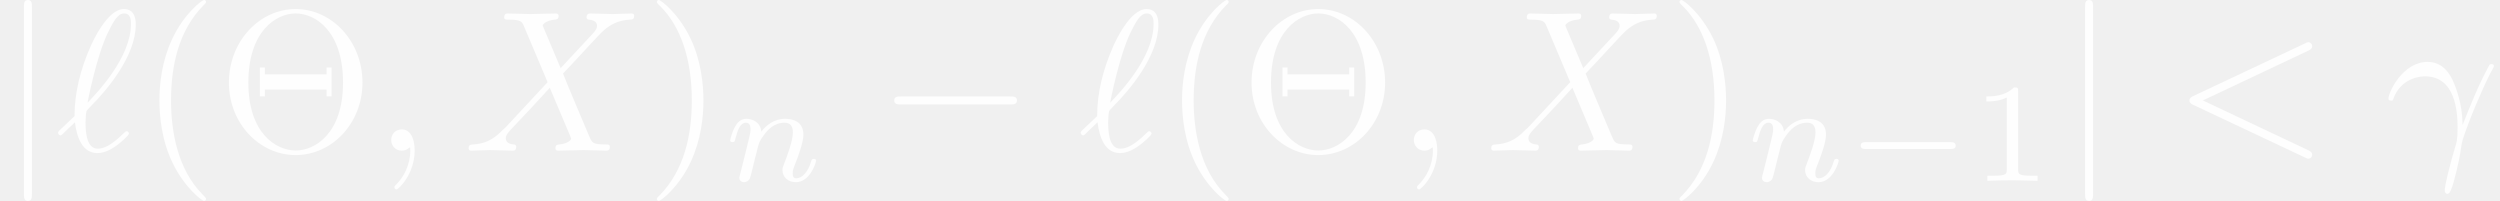
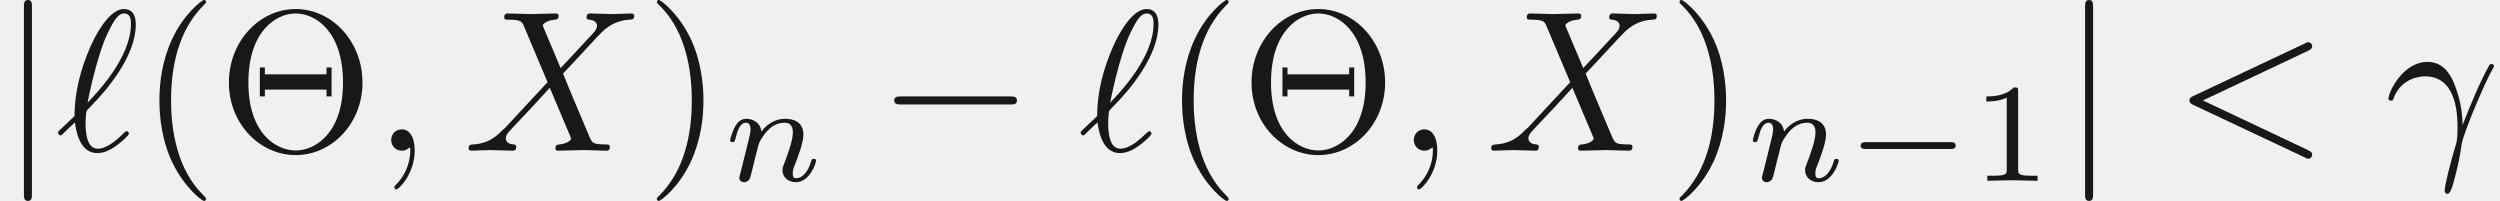
- <svg xmlns="http://www.w3.org/2000/svg" xmlns:ns1="http://github.com/leegao/readme2tex/" xmlns:xlink="http://www.w3.org/1999/xlink" height="9.963pt" ns1:offset="0" version="1.1" viewBox="78.217 -57.554 123.974 9.963" width="123.974pt">
+ <svg xmlns="http://www.w3.org/2000/svg" xmlns:ns1="http://github.com/leegao/readme2tex/" xmlns:xlink="http://www.w3.org/1999/xlink" version="1.1" width="123.974pt" height="9.963pt" viewBox="78.217 -57.554 123.974 9.963" ns1:offset="0">
  <defs>
-     <path d="M7.183 -3.377C7.183 -5.41 5.679 -7.024 3.866 -7.024C2.082 -7.024 0.558 -5.43 0.558 -3.377C0.558 -1.335 2.092 0.219 3.866 0.219C5.679 0.219 7.183 -1.365 7.183 -3.377ZM3.875 -0.01C2.889 -0.01 1.524 -0.867 1.524 -3.377C1.524 -5.938 2.909 -6.804 3.866 -6.804C4.872 -6.804 6.217 -5.898 6.217 -3.377C6.217 -0.837 4.812 -0.01 3.875 -0.01ZM5.649 -4.125H5.4V-3.786H2.341V-4.125H2.092V-2.69H2.341V-3.029H5.4V-2.69H5.649V-4.125Z" id="g4-2" />
-     <path d="M3.298 2.391C3.298 2.361 3.298 2.341 3.128 2.172C1.883 0.917 1.564 -0.966 1.564 -2.491C1.564 -4.224 1.943 -5.958 3.168 -7.203C3.298 -7.323 3.298 -7.342 3.298 -7.372C3.298 -7.442 3.258 -7.472 3.198 -7.472C3.098 -7.472 2.202 -6.795 1.614 -5.529C1.106 -4.433 0.986 -3.328 0.986 -2.491C0.986 -1.714 1.096 -0.508 1.644 0.618C2.242 1.843 3.098 2.491 3.198 2.491C3.258 2.491 3.298 2.461 3.298 2.391Z" id="g4-40" />
-     <path d="M2.879 -2.491C2.879 -3.268 2.77 -4.473 2.222 -5.599C1.624 -6.824 0.767 -7.472 0.667 -7.472C0.608 -7.472 0.568 -7.432 0.568 -7.372C0.568 -7.342 0.568 -7.323 0.757 -7.143C1.733 -6.157 2.301 -4.573 2.301 -2.491C2.301 -0.787 1.933 0.966 0.697 2.222C0.568 2.341 0.568 2.361 0.568 2.391C0.568 2.451 0.608 2.491 0.667 2.491C0.767 2.491 1.664 1.813 2.252 0.548C2.76 -0.548 2.879 -1.654 2.879 -2.491Z" id="g4-41" />
-     <path d="M6.565 -2.291C6.735 -2.291 6.914 -2.291 6.914 -2.491S6.735 -2.69 6.565 -2.69H1.176C1.006 -2.69 0.827 -2.69 0.827 -2.491S1.006 -2.291 1.176 -2.291H6.565Z" id="g0-0" />
-     <path d="M1.584 -7.113C1.584 -7.293 1.584 -7.472 1.385 -7.472S1.186 -7.293 1.186 -7.113V2.132C1.186 2.311 1.186 2.491 1.385 2.491S1.584 2.311 1.584 2.132V-7.113Z" id="g0-106" />
-     <path d="M0.851 -0.439C0.823 -0.349 0.781 -0.174 0.781 -0.153C0.781 0 0.907 0.07 1.018 0.07C1.144 0.07 1.255 -0.021 1.29 -0.084S1.381 -0.37 1.416 -0.516C1.451 -0.649 1.527 -0.969 1.569 -1.144C1.611 -1.297 1.653 -1.451 1.688 -1.611C1.764 -1.897 1.778 -1.953 1.981 -2.239C2.176 -2.518 2.504 -2.88 3.027 -2.88C3.431 -2.88 3.438 -2.525 3.438 -2.392C3.438 -1.974 3.138 -1.2 3.027 -0.907C2.95 -0.711 2.922 -0.649 2.922 -0.53C2.922 -0.16 3.229 0.07 3.585 0.07C4.282 0.07 4.589 -0.893 4.589 -0.997C4.589 -1.088 4.498 -1.088 4.477 -1.088C4.38 -1.088 4.373 -1.046 4.345 -0.969C4.184 -0.411 3.884 -0.126 3.605 -0.126C3.459 -0.126 3.431 -0.223 3.431 -0.37C3.431 -0.53 3.466 -0.621 3.592 -0.934C3.675 -1.151 3.961 -1.89 3.961 -2.28C3.961 -2.957 3.424 -3.075 3.055 -3.075C2.476 -3.075 2.085 -2.72 1.876 -2.441C1.827 -2.922 1.416 -3.075 1.13 -3.075C0.83 -3.075 0.669 -2.859 0.579 -2.699C0.425 -2.441 0.328 -2.043 0.328 -2.008C0.328 -1.918 0.425 -1.918 0.446 -1.918C0.544 -1.918 0.551 -1.939 0.6 -2.127C0.704 -2.538 0.837 -2.88 1.109 -2.88C1.29 -2.88 1.339 -2.727 1.339 -2.538C1.339 -2.406 1.276 -2.148 1.227 -1.96S1.109 -1.485 1.074 -1.332L0.851 -0.439Z" id="g3-110" />
-     <path d="M0.408 -2.531C0.797 -3.676 1.883 -3.686 1.993 -3.686C3.497 -3.686 3.606 -1.943 3.606 -1.156C3.606 -0.548 3.557 -0.379 3.487 -0.179C3.268 0.548 2.969 1.704 2.969 1.963C2.969 2.072 3.019 2.142 3.098 2.142C3.228 2.142 3.308 1.923 3.417 1.544C3.646 0.707 3.746 0.139 3.786 -0.169C3.806 -0.299 3.826 -0.428 3.866 -0.558C4.184 -1.544 4.822 -3.029 5.22 -3.816C5.29 -3.935 5.41 -4.154 5.41 -4.194C5.41 -4.294 5.31 -4.294 5.29 -4.294C5.26 -4.294 5.2 -4.294 5.171 -4.224C4.653 -3.278 4.254 -2.281 3.856 -1.275C3.846 -1.584 3.836 -2.341 3.447 -3.308C3.208 -3.915 2.809 -4.403 2.122 -4.403C0.877 -4.403 0.179 -2.889 0.179 -2.58C0.179 -2.481 0.269 -2.481 0.369 -2.481L0.408 -2.531Z" id="g2-13" />
-     <path d="M2.022 -0.01C2.022 -0.667 1.773 -1.056 1.385 -1.056C1.056 -1.056 0.857 -0.807 0.857 -0.528C0.857 -0.259 1.056 0 1.385 0C1.504 0 1.634 -0.04 1.733 -0.13C1.763 -0.149 1.773 -0.159 1.783 -0.159S1.803 -0.149 1.803 -0.01C1.803 0.727 1.455 1.325 1.126 1.654C1.016 1.763 1.016 1.783 1.016 1.813C1.016 1.883 1.066 1.923 1.116 1.923C1.225 1.923 2.022 1.156 2.022 -0.01Z" id="g2-59" />
-     <path d="M6.725 -4.961C6.844 -5.021 6.914 -5.071 6.914 -5.181S6.824 -5.38 6.715 -5.38C6.685 -5.38 6.665 -5.38 6.535 -5.31L1.016 -2.71C0.907 -2.66 0.827 -2.61 0.827 -2.491S0.907 -2.321 1.016 -2.271L6.535 0.329C6.665 0.399 6.685 0.399 6.715 0.399C6.824 0.399 6.914 0.309 6.914 0.199S6.844 0.04 6.725 -0.02L1.494 -2.491L6.725 -4.961Z" id="g2-60" />
-     <path d="M4.832 -4.095L3.995 -6.077C3.965 -6.157 3.945 -6.197 3.945 -6.207C3.945 -6.267 4.115 -6.456 4.533 -6.496C4.633 -6.506 4.732 -6.516 4.732 -6.685C4.732 -6.804 4.613 -6.804 4.583 -6.804C4.174 -6.804 3.746 -6.775 3.328 -6.775C3.078 -6.775 2.461 -6.804 2.212 -6.804C2.152 -6.804 2.032 -6.804 2.032 -6.605C2.032 -6.496 2.132 -6.496 2.262 -6.496C2.859 -6.496 2.919 -6.396 3.009 -6.177L4.184 -3.397L2.082 -1.136L1.953 -1.026C1.465 -0.498 0.996 -0.339 0.488 -0.309C0.359 -0.299 0.269 -0.299 0.269 -0.11C0.269 -0.1 0.269 0 0.399 0C0.697 0 1.026 -0.03 1.335 -0.03C1.704 -0.03 2.092 0 2.451 0C2.511 0 2.63 0 2.63 -0.199C2.63 -0.299 2.531 -0.309 2.511 -0.309C2.421 -0.319 2.112 -0.339 2.112 -0.618C2.112 -0.777 2.262 -0.936 2.381 -1.066L3.397 -2.142L4.294 -3.118L5.3 -0.737C5.34 -0.628 5.35 -0.618 5.35 -0.598C5.35 -0.518 5.161 -0.349 4.772 -0.309C4.663 -0.299 4.573 -0.289 4.573 -0.12C4.573 0 4.682 0 4.722 0C5.001 0 5.699 -0.03 5.978 -0.03C6.227 -0.03 6.834 0 7.083 0C7.153 0 7.273 0 7.273 -0.189C7.273 -0.309 7.173 -0.309 7.093 -0.309C6.426 -0.319 6.406 -0.349 6.237 -0.747C5.848 -1.674 5.181 -3.228 4.951 -3.826C5.629 -4.523 6.675 -5.709 6.994 -5.988C7.283 -6.227 7.661 -6.466 8.259 -6.496C8.389 -6.506 8.478 -6.506 8.478 -6.695C8.478 -6.705 8.478 -6.804 8.349 -6.804C8.05 -6.804 7.721 -6.775 7.412 -6.775C7.044 -6.775 6.665 -6.804 6.306 -6.804C6.247 -6.804 6.117 -6.804 6.117 -6.605C6.117 -6.535 6.167 -6.506 6.237 -6.496C6.326 -6.486 6.635 -6.466 6.635 -6.187C6.635 -6.047 6.526 -5.918 6.446 -5.828L4.832 -4.095Z" id="g2-88" />
-     <path d="M0.159 -0.986C0.139 -0.956 0.11 -0.927 0.11 -0.887C0.11 -0.837 0.169 -0.757 0.229 -0.757C0.279 -0.757 0.309 -0.787 0.588 -1.066C0.667 -1.136 0.867 -1.325 0.946 -1.405C1.046 -0.618 1.335 0.12 2.062 0.12C2.461 0.12 2.809 -0.11 3.019 -0.259C3.158 -0.359 3.626 -0.747 3.626 -0.847C3.626 -0.877 3.597 -0.966 3.507 -0.966C3.477 -0.966 3.467 -0.956 3.377 -0.877C2.74 -0.249 2.371 -0.1 2.082 -0.1C1.634 -0.1 1.474 -0.618 1.474 -1.395C1.474 -1.455 1.494 -1.913 1.524 -1.963C1.544 -1.993 1.544 -2.012 1.743 -2.212C2.55 -3.019 3.965 -4.702 3.965 -6.247C3.965 -6.416 3.965 -7.024 3.377 -7.024C2.55 -7.024 1.813 -5.38 1.714 -5.151C1.235 -4.065 0.927 -2.899 0.927 -1.714L0.159 -0.986ZM1.574 -2.381C1.594 -2.491 2.022 -4.702 2.59 -5.868C2.859 -6.406 3.068 -6.804 3.387 -6.804C3.726 -6.804 3.726 -6.446 3.726 -6.286C3.726 -4.623 2.052 -2.879 1.574 -2.381Z" id="g2-96" />
-     <path d="M5.189 -1.576C5.3 -1.576 5.467 -1.576 5.467 -1.743C5.467 -1.918 5.307 -1.918 5.189 -1.918H1.032C0.921 -1.918 0.753 -1.918 0.753 -1.75C0.753 -1.576 0.914 -1.576 1.032 -1.576H5.189Z" id="g1-0" />
-     <path d="M2.336 -4.435C2.336 -4.624 2.322 -4.631 2.127 -4.631C1.681 -4.191 1.046 -4.184 0.76 -4.184V-3.933C0.928 -3.933 1.388 -3.933 1.771 -4.129V-0.572C1.771 -0.342 1.771 -0.251 1.074 -0.251H0.809V0C0.934 -0.007 1.792 -0.028 2.05 -0.028C2.267 -0.028 3.145 -0.007 3.299 0V-0.251H3.034C2.336 -0.251 2.336 -0.342 2.336 -0.572V-4.435Z" id="g5-49" />
+     <path id="g5-49" d="M2.336-4.435C2.336-4.624 2.322-4.631 2.127-4.631C1.681-4.191 1.046-4.184 .76-4.184V-3.933C.928-3.933 1.388-3.933 1.771-4.129V-.572C1.771-.342 1.771-.251 1.074-.251H.809V0C.934-.007 1.792-.028 2.05-.028C2.267-.028 3.145-.007 3.299 0V-.251H3.034C2.336-.251 2.336-.342 2.336-.572V-4.435Z" />
+     <path id="g0-0" d="M6.565-2.291C6.735-2.291 6.914-2.291 6.914-2.491S6.735-2.69 6.565-2.69H1.176C1.006-2.69 .827-2.69 .827-2.491S1.006-2.291 1.176-2.291H6.565Z" />
+     <path id="g0-106" d="M1.584-7.113C1.584-7.293 1.584-7.472 1.385-7.472S1.186-7.293 1.186-7.113V2.132C1.186 2.311 1.186 2.491 1.385 2.491S1.584 2.311 1.584 2.132V-7.113Z" />
+     <path id="g3-110" d="M.851-.439C.823-.349 .781-.174 .781-.153C.781 0 .907 .07 1.018 .07C1.144 .07 1.255-.021 1.29-.084S1.381-.37 1.416-.516C1.451-.649 1.527-.969 1.569-1.144C1.611-1.297 1.653-1.451 1.688-1.611C1.764-1.897 1.778-1.953 1.981-2.239C2.176-2.518 2.504-2.88 3.027-2.88C3.431-2.88 3.438-2.525 3.438-2.392C3.438-1.974 3.138-1.2 3.027-.907C2.95-.711 2.922-.649 2.922-.53C2.922-.16 3.229 .07 3.585 .07C4.282 .07 4.589-.893 4.589-.997C4.589-1.088 4.498-1.088 4.477-1.088C4.38-1.088 4.373-1.046 4.345-.969C4.184-.411 3.884-.126 3.605-.126C3.459-.126 3.431-.223 3.431-.37C3.431-.53 3.466-.621 3.592-.934C3.675-1.151 3.961-1.89 3.961-2.28C3.961-2.957 3.424-3.075 3.055-3.075C2.476-3.075 2.085-2.72 1.876-2.441C1.827-2.922 1.416-3.075 1.13-3.075C.83-3.075 .669-2.859 .579-2.699C.425-2.441 .328-2.043 .328-2.008C.328-1.918 .425-1.918 .446-1.918C.544-1.918 .551-1.939 .6-2.127C.704-2.538 .837-2.88 1.109-2.88C1.29-2.88 1.339-2.727 1.339-2.538C1.339-2.406 1.276-2.148 1.227-1.96S1.109-1.485 1.074-1.332L.851-.439Z" />
+     <path id="g2-13" d="M.408-2.531C.797-3.676 1.883-3.686 1.993-3.686C3.497-3.686 3.606-1.943 3.606-1.156C3.606-.548 3.557-.379 3.487-.179C3.268 .548 2.969 1.704 2.969 1.963C2.969 2.072 3.019 2.142 3.098 2.142C3.228 2.142 3.308 1.923 3.417 1.544C3.646 .707 3.746 .139 3.786-.169C3.806-.299 3.826-.428 3.866-.558C4.184-1.544 4.822-3.029 5.22-3.816C5.29-3.935 5.41-4.154 5.41-4.194C5.41-4.294 5.31-4.294 5.29-4.294C5.26-4.294 5.2-4.294 5.171-4.224C4.653-3.278 4.254-2.281 3.856-1.275C3.846-1.584 3.836-2.341 3.447-3.308C3.208-3.915 2.809-4.403 2.122-4.403C.877-4.403 .179-2.889 .179-2.58C.179-2.481 .269-2.481 .369-2.481L.408-2.531Z" />
+     <path id="g2-59" d="M2.022-.01C2.022-.667 1.773-1.056 1.385-1.056C1.056-1.056 .857-.807 .857-.528C.857-.259 1.056 0 1.385 0C1.504 0 1.634-.04 1.733-.13C1.763-.149 1.773-.159 1.783-.159S1.803-.149 1.803-.01C1.803 .727 1.455 1.325 1.126 1.654C1.016 1.763 1.016 1.783 1.016 1.813C1.016 1.883 1.066 1.923 1.116 1.923C1.225 1.923 2.022 1.156 2.022-.01Z" />
+     <path id="g2-60" d="M6.725-4.961C6.844-5.021 6.914-5.071 6.914-5.181S6.824-5.38 6.715-5.38C6.685-5.38 6.665-5.38 6.535-5.31L1.016-2.71C.907-2.66 .827-2.61 .827-2.491S.907-2.321 1.016-2.271L6.535 .329C6.665 .399 6.685 .399 6.715 .399C6.824 .399 6.914 .309 6.914 .199S6.844 .04 6.725-.02L1.494-2.491L6.725-4.961Z" />
+     <path id="g2-88" d="M4.832-4.095L3.995-6.077C3.965-6.157 3.945-6.197 3.945-6.207C3.945-6.267 4.115-6.456 4.533-6.496C4.633-6.506 4.732-6.516 4.732-6.685C4.732-6.804 4.613-6.804 4.583-6.804C4.174-6.804 3.746-6.775 3.328-6.775C3.078-6.775 2.461-6.804 2.212-6.804C2.152-6.804 2.032-6.804 2.032-6.605C2.032-6.496 2.132-6.496 2.262-6.496C2.859-6.496 2.919-6.396 3.009-6.177L4.184-3.397L2.082-1.136L1.953-1.026C1.465-.498 .996-.339 .488-.309C.359-.299 .269-.299 .269-.11C.269-.1 .269 0 .399 0C.697 0 1.026-.03 1.335-.03C1.704-.03 2.092 0 2.451 0C2.511 0 2.63 0 2.63-.199C2.63-.299 2.531-.309 2.511-.309C2.421-.319 2.112-.339 2.112-.618C2.112-.777 2.262-.936 2.381-1.066L3.397-2.142L4.294-3.118L5.3-.737C5.34-.628 5.35-.618 5.35-.598C5.35-.518 5.161-.349 4.772-.309C4.663-.299 4.573-.289 4.573-.12C4.573 0 4.682 0 4.722 0C5.001 0 5.699-.03 5.978-.03C6.227-.03 6.834 0 7.083 0C7.153 0 7.273 0 7.273-.189C7.273-.309 7.173-.309 7.093-.309C6.426-.319 6.406-.349 6.237-.747C5.848-1.674 5.181-3.228 4.951-3.826C5.629-4.523 6.675-5.709 6.994-5.988C7.283-6.227 7.661-6.466 8.259-6.496C8.389-6.506 8.478-6.506 8.478-6.695C8.478-6.705 8.478-6.804 8.349-6.804C8.05-6.804 7.721-6.775 7.412-6.775C7.044-6.775 6.665-6.804 6.306-6.804C6.247-6.804 6.117-6.804 6.117-6.605C6.117-6.535 6.167-6.506 6.237-6.496C6.326-6.486 6.635-6.466 6.635-6.187C6.635-6.047 6.526-5.918 6.446-5.828L4.832-4.095Z" />
+     <path id="g2-96" d="M.159-.986C.139-.956 .11-.927 .11-.887C.11-.837 .169-.757 .229-.757C.279-.757 .309-.787 .588-1.066C.667-1.136 .867-1.325 .946-1.405C1.046-.618 1.335 .12 2.062 .12C2.461 .12 2.809-.11 3.019-.259C3.158-.359 3.626-.747 3.626-.847C3.626-.877 3.597-.966 3.507-.966C3.477-.966 3.467-.956 3.377-.877C2.74-.249 2.371-.1 2.082-.1C1.634-.1 1.474-.618 1.474-1.395C1.474-1.455 1.494-1.913 1.524-1.963C1.544-1.993 1.544-2.012 1.743-2.212C2.55-3.019 3.965-4.702 3.965-6.247C3.965-6.416 3.965-7.024 3.377-7.024C2.55-7.024 1.813-5.38 1.714-5.151C1.235-4.065 .927-2.899 .927-1.714L.159-.986ZM1.574-2.381C1.594-2.491 2.022-4.702 2.59-5.868C2.859-6.406 3.068-6.804 3.387-6.804C3.726-6.804 3.726-6.446 3.726-6.286C3.726-4.623 2.052-2.879 1.574-2.381Z" />
+     <path id="g4-2" d="M7.183-3.377C7.183-5.41 5.679-7.024 3.866-7.024C2.082-7.024 .558-5.43 .558-3.377C.558-1.335 2.092 .219 3.866 .219C5.679 .219 7.183-1.365 7.183-3.377ZM3.875-.01C2.889-.01 1.524-.867 1.524-3.377C1.524-5.938 2.909-6.804 3.866-6.804C4.872-6.804 6.217-5.898 6.217-3.377C6.217-.837 4.812-.01 3.875-.01ZM5.649-4.125H5.4V-3.786H2.341V-4.125H2.092V-2.69H2.341V-3.029H5.4V-2.69H5.649V-4.125Z" />
+     <path id="g4-40" d="M3.298 2.391C3.298 2.361 3.298 2.341 3.128 2.172C1.883 .917 1.564-.966 1.564-2.491C1.564-4.224 1.943-5.958 3.168-7.203C3.298-7.323 3.298-7.342 3.298-7.372C3.298-7.442 3.258-7.472 3.198-7.472C3.098-7.472 2.202-6.795 1.614-5.529C1.106-4.433 .986-3.328 .986-2.491C.986-1.714 1.096-.508 1.644 .618C2.242 1.843 3.098 2.491 3.198 2.491C3.258 2.491 3.298 2.461 3.298 2.391Z" />
+     <path id="g4-41" d="M2.879-2.491C2.879-3.268 2.77-4.473 2.222-5.599C1.624-6.824 .767-7.472 .667-7.472C.608-7.472 .568-7.432 .568-7.372C.568-7.342 .568-7.323 .757-7.143C1.733-6.157 2.301-4.573 2.301-2.491C2.301-.787 1.933 .966 .697 2.222C.568 2.341 .568 2.361 .568 2.391C.568 2.451 .608 2.491 .667 2.491C.767 2.491 1.664 1.813 2.252 .548C2.76-.548 2.879-1.654 2.879-2.491Z" />
+     <path id="g1-0" d="M5.189-1.576C5.3-1.576 5.467-1.576 5.467-1.743C5.467-1.918 5.307-1.918 5.189-1.918H1.032C.921-1.918 .753-1.918 .753-1.75C.753-1.576 .914-1.576 1.032-1.576H5.189Z" />
  </defs>
-   <g fill-opacity="0.9" id="page1" fill="#FFFFFF">
+   <g id="page1" fill-opacity="0.9">
    <use x="78.217" y="-50.082" xlink:href="#g0-106" />
    <use x="80.985" y="-50.082" xlink:href="#g2-96" />
    <use x="85.136" y="-50.082" xlink:href="#g4-40" />
    <use x="89.01" y="-50.082" xlink:href="#g4-2" />
    <use x="96.759" y="-50.082" xlink:href="#g2-59" />
    <use x="101.187" y="-50.082" xlink:href="#g2-88" />
    <use x="110.222" y="-50.082" xlink:href="#g4-41" />
    <use x="114.097" y="-48.588" xlink:href="#g3-110" />
    <use x="121.734" y="-50.082" xlink:href="#g0-0" />
    <use x="131.696" y="-50.082" xlink:href="#g2-96" />
    <use x="135.847" y="-50.082" xlink:href="#g4-40" />
    <use x="139.722" y="-50.082" xlink:href="#g4-2" />
    <use x="147.47" y="-50.082" xlink:href="#g2-59" />
    <use x="151.898" y="-50.082" xlink:href="#g2-88" />
    <use x="160.934" y="-50.082" xlink:href="#g4-41" />
    <use x="164.808" y="-48.588" xlink:href="#g3-110" />
    <use x="169.733" y="-48.588" xlink:href="#g1-0" />
    <use x="175.96" y="-48.588" xlink:href="#g5-49" />
    <use x="180.429" y="-50.082" xlink:href="#g0-106" />
    <use x="185.964" y="-50.082" xlink:href="#g2-60" />
    <use x="196.48" y="-50.082" xlink:href="#g2-13" />
  </g>
</svg>
